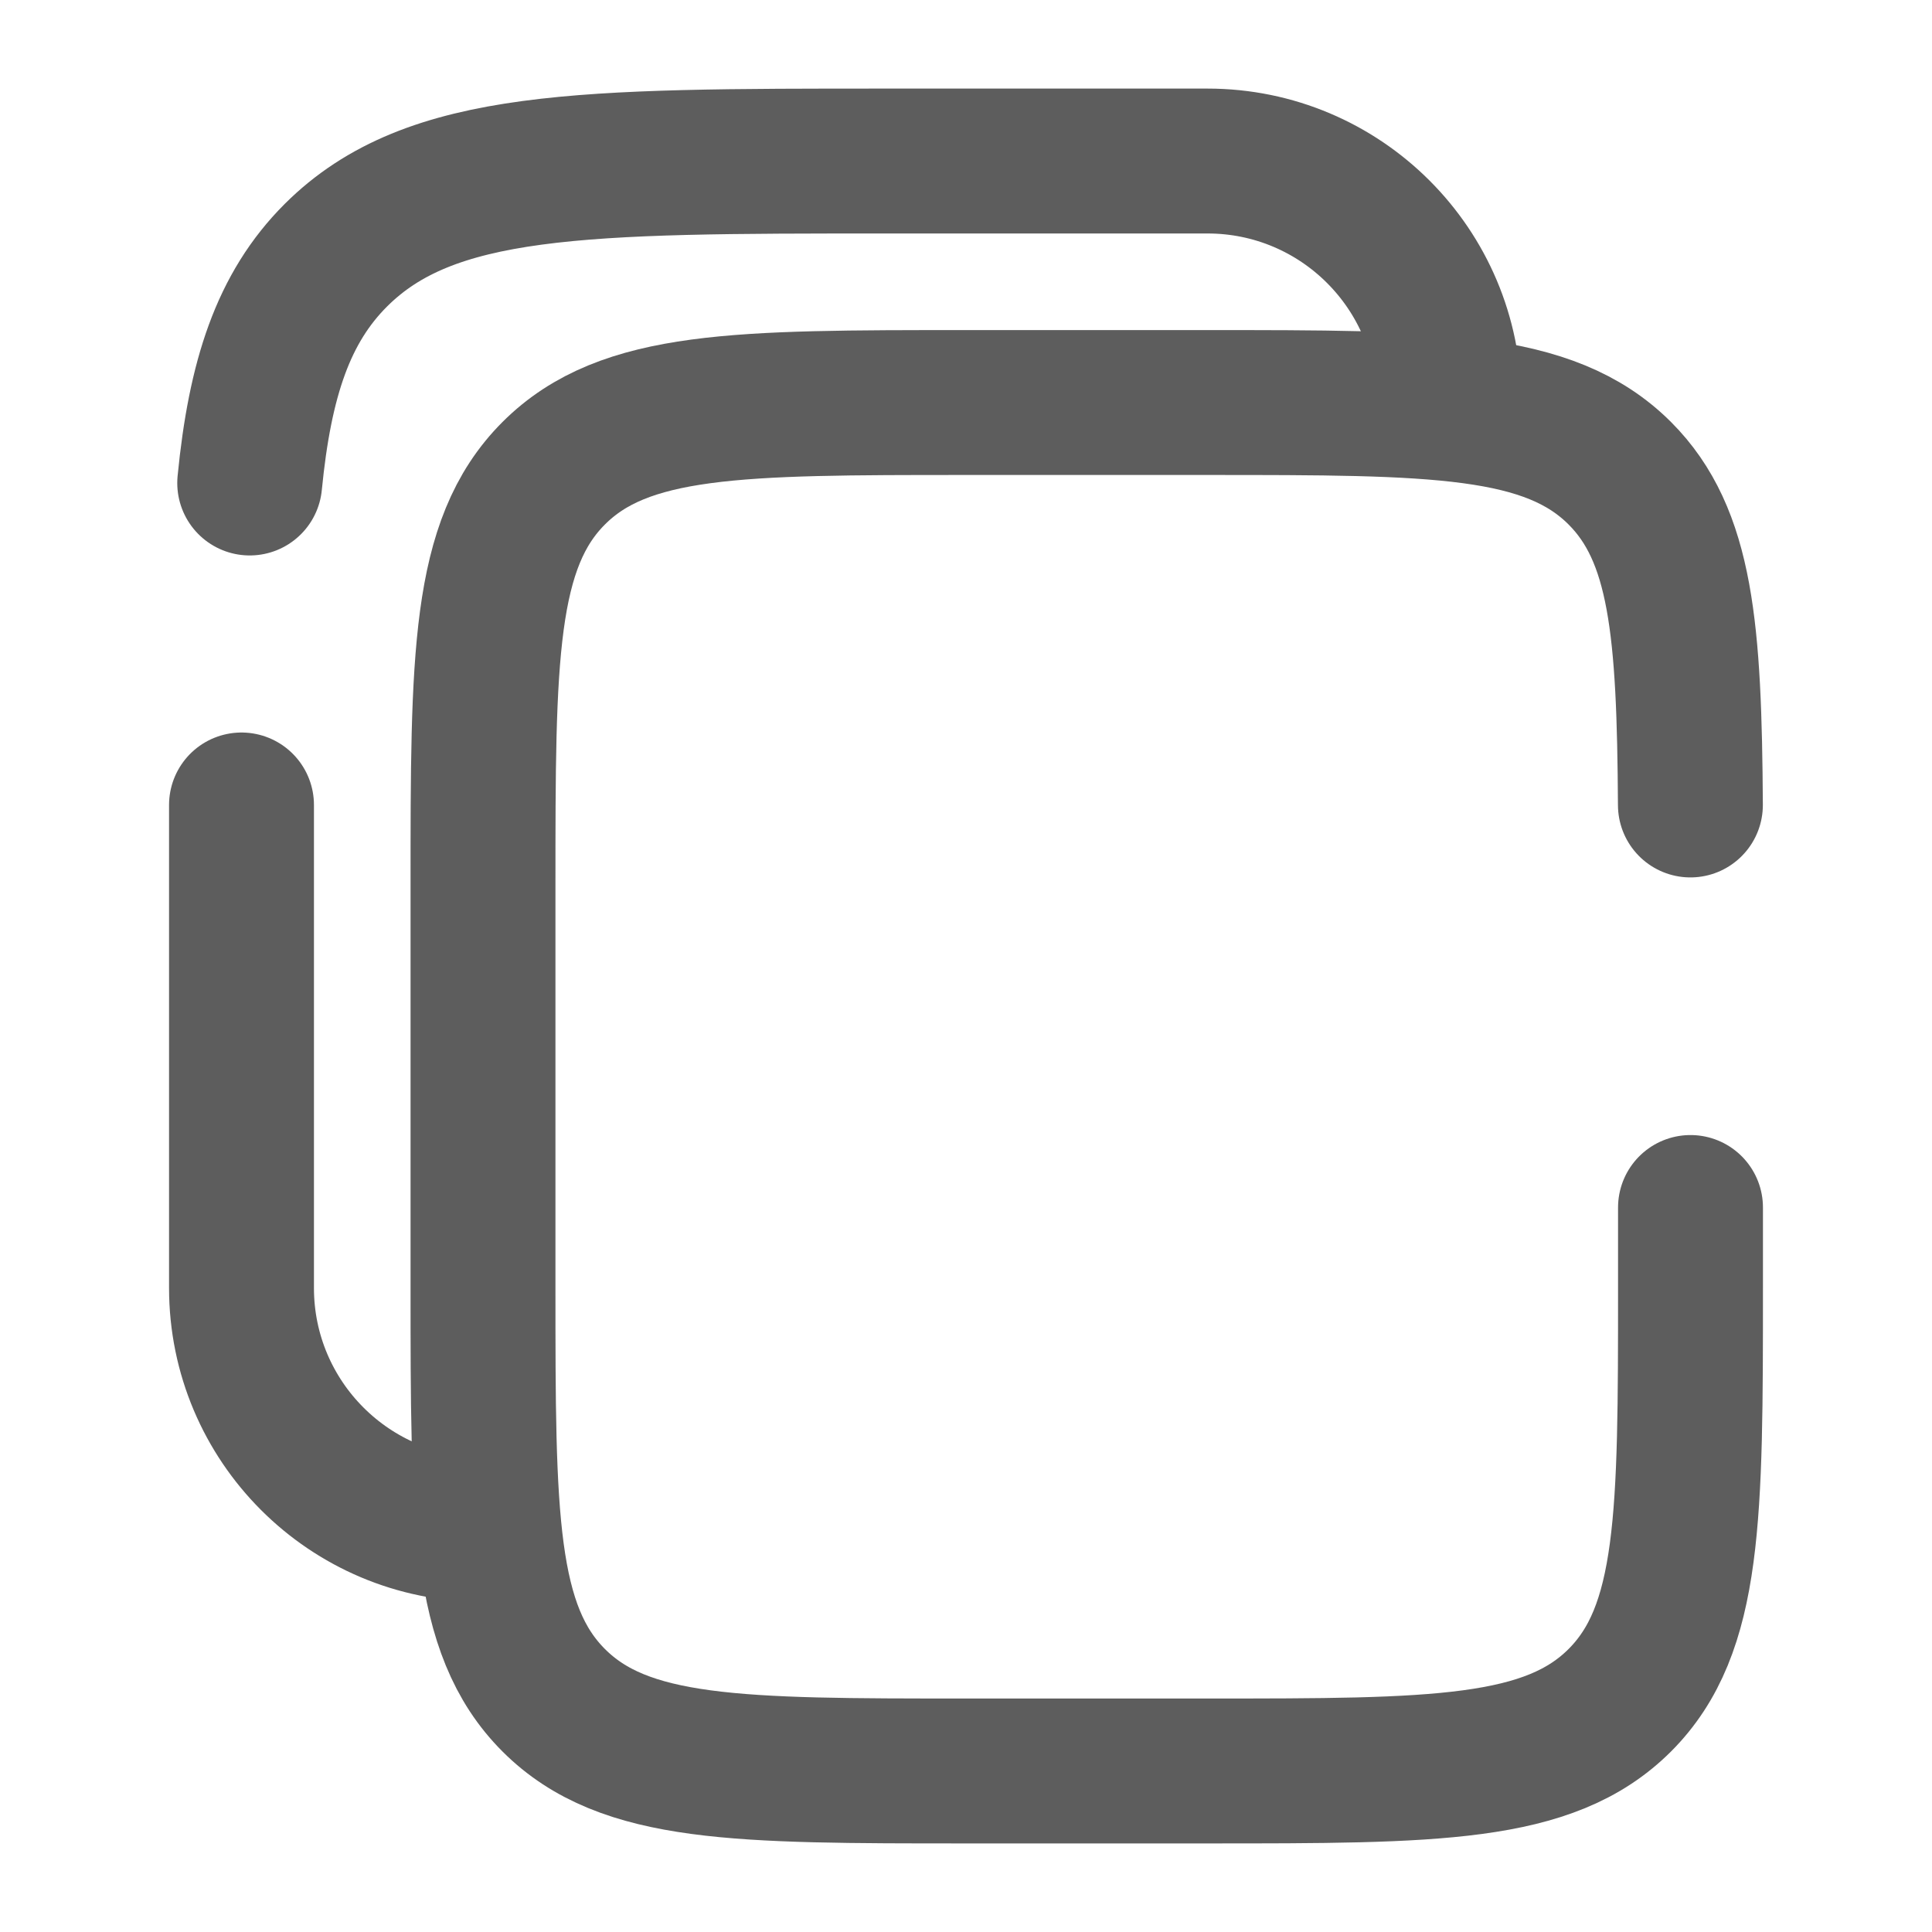
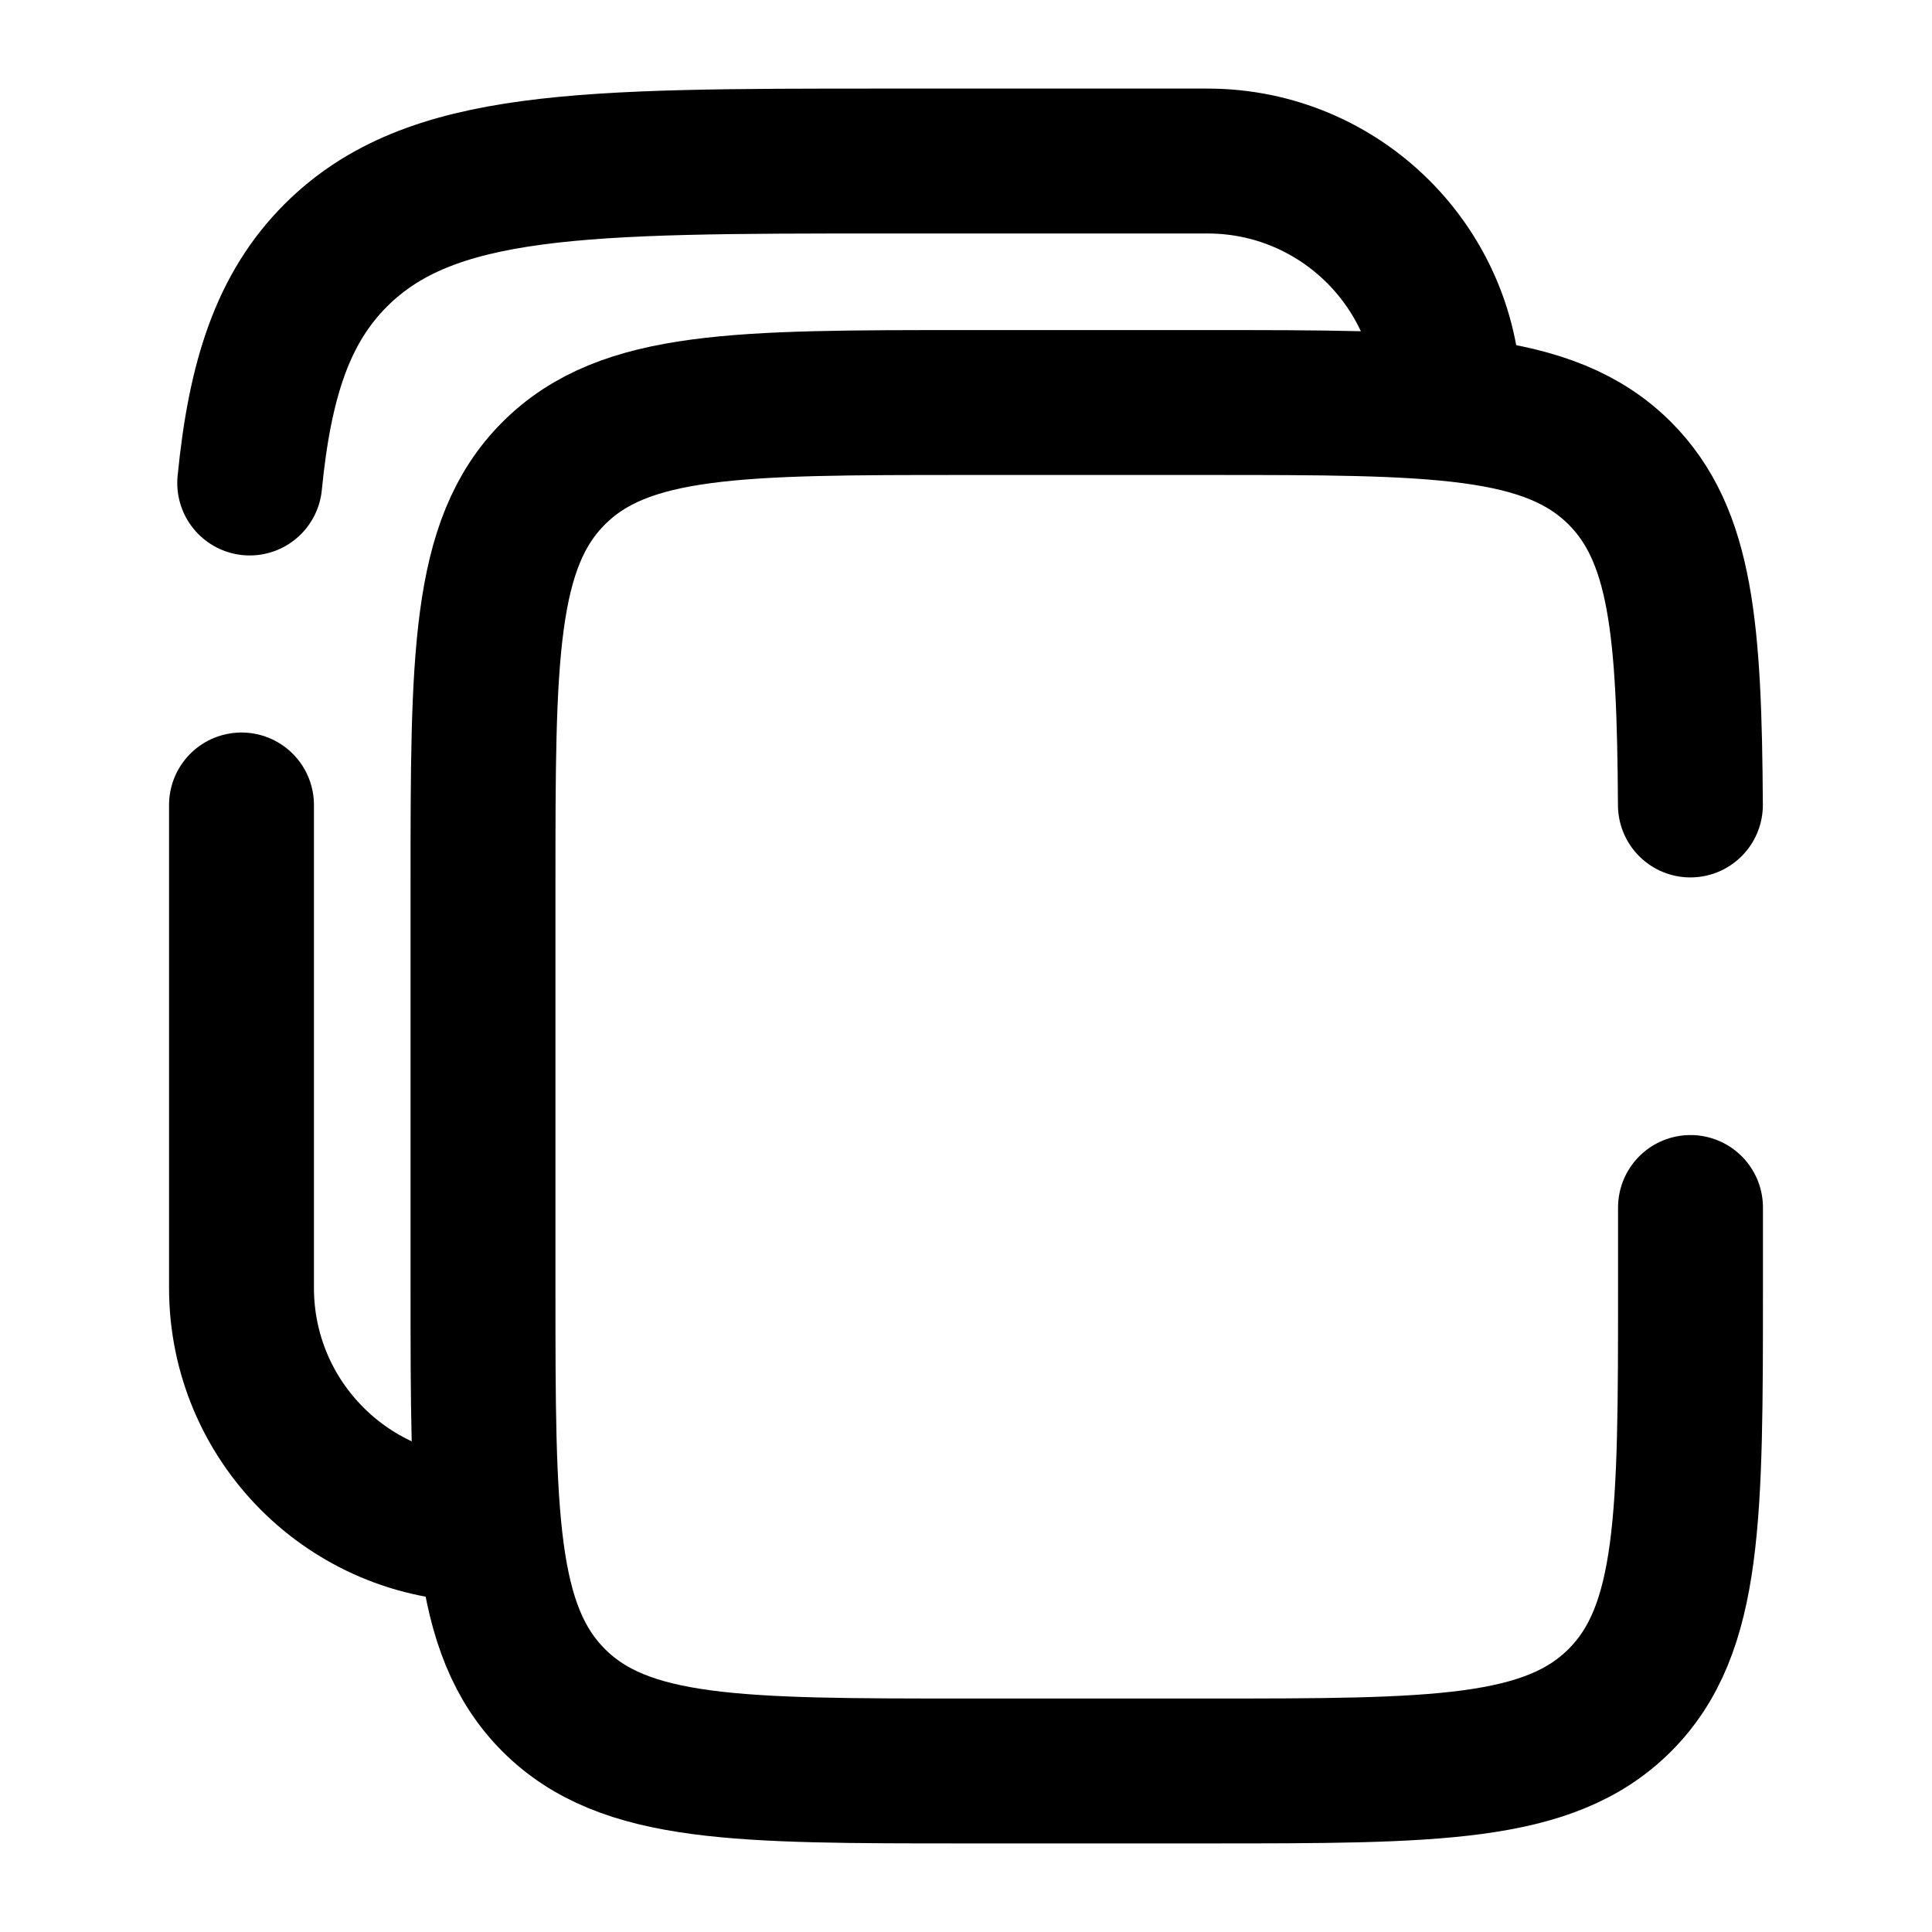
<svg xmlns="http://www.w3.org/2000/svg" width="20" height="20" viewBox="0 0 20 20" fill="none">
-   <path d="M17.499 8.333C17.488 6.521 17.408 5.539 16.768 4.899C16.035 4.167 14.857 4.167 12.5 4.167H10C7.643 4.167 6.464 4.167 5.732 4.899C5 5.631 5 6.81 5 9.167V13.333C5 15.69 5 16.869 5.732 17.601C6.464 18.333 7.643 18.333 10 18.333H12.5C14.857 18.333 16.035 18.333 16.768 17.601C17.5 16.869 17.5 15.69 17.5 13.333V12.5" stroke="#5D5D5D" stroke-width="1.5" stroke-linecap="round" />
-   <path d="M2.5 8.333V13.333C2.5 14.714 3.619 15.833 5 15.833M15 4.167C15 2.786 13.881 1.667 12.5 1.667H9.167C6.024 1.667 4.453 1.667 3.476 2.643C2.932 3.187 2.691 3.917 2.585 5" stroke="#5D5D5D" stroke-width="1.5" stroke-linecap="round" />
+   <path d="M17.499 8.333C17.488 6.521 17.408 5.539 16.768 4.899C16.035 4.167 14.857 4.167 12.5 4.167H10C7.643 4.167 6.464 4.167 5.732 4.899C5 5.631 5 6.81 5 9.167V13.333C5 15.69 5 16.869 5.732 17.601C6.464 18.333 7.643 18.333 10 18.333H12.5C14.857 18.333 16.035 18.333 16.768 17.601C17.5 16.869 17.5 15.69 17.5 13.333V12.5" stroke="currentColor" stroke-width="1.5" stroke-linecap="round" />
+   <path d="M2.5 8.333V13.333C2.5 14.714 3.619 15.833 5 15.833M15 4.167C15 2.786 13.881 1.667 12.5 1.667H9.167C6.024 1.667 4.453 1.667 3.476 2.643C2.932 3.187 2.691 3.917 2.585 5" stroke="currentColor" stroke-width="1.5" stroke-linecap="round" />
</svg>
